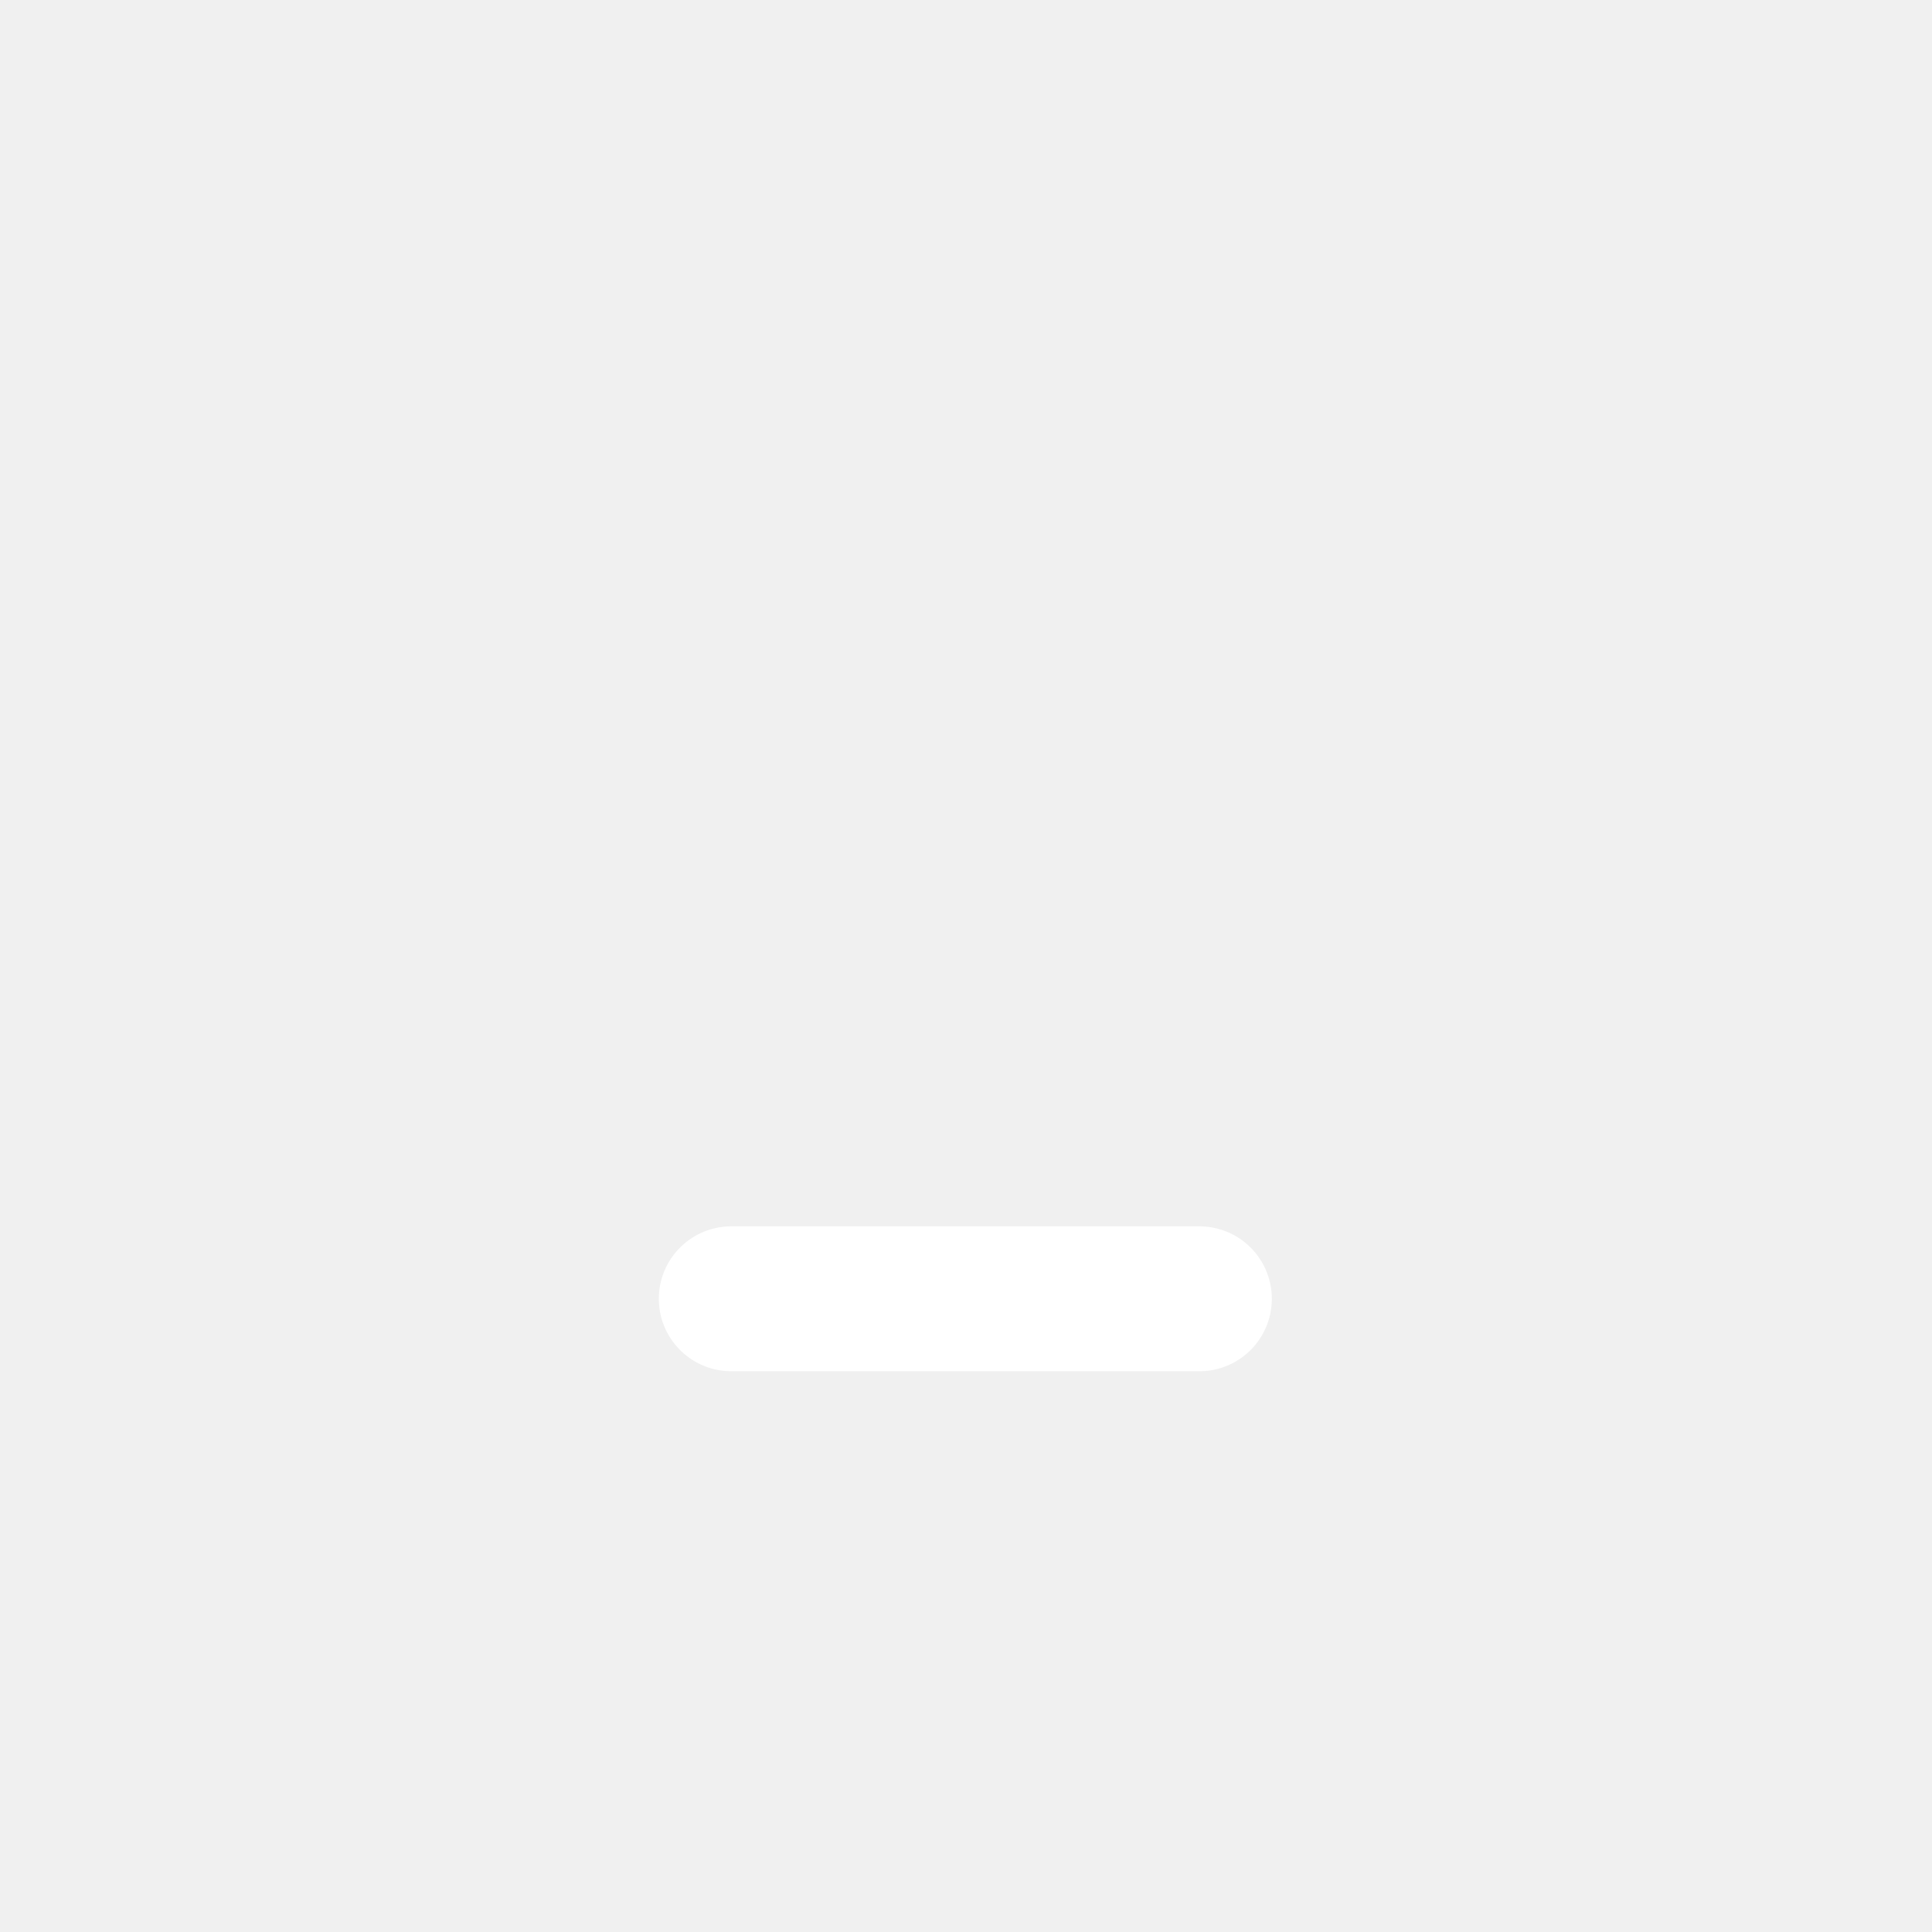
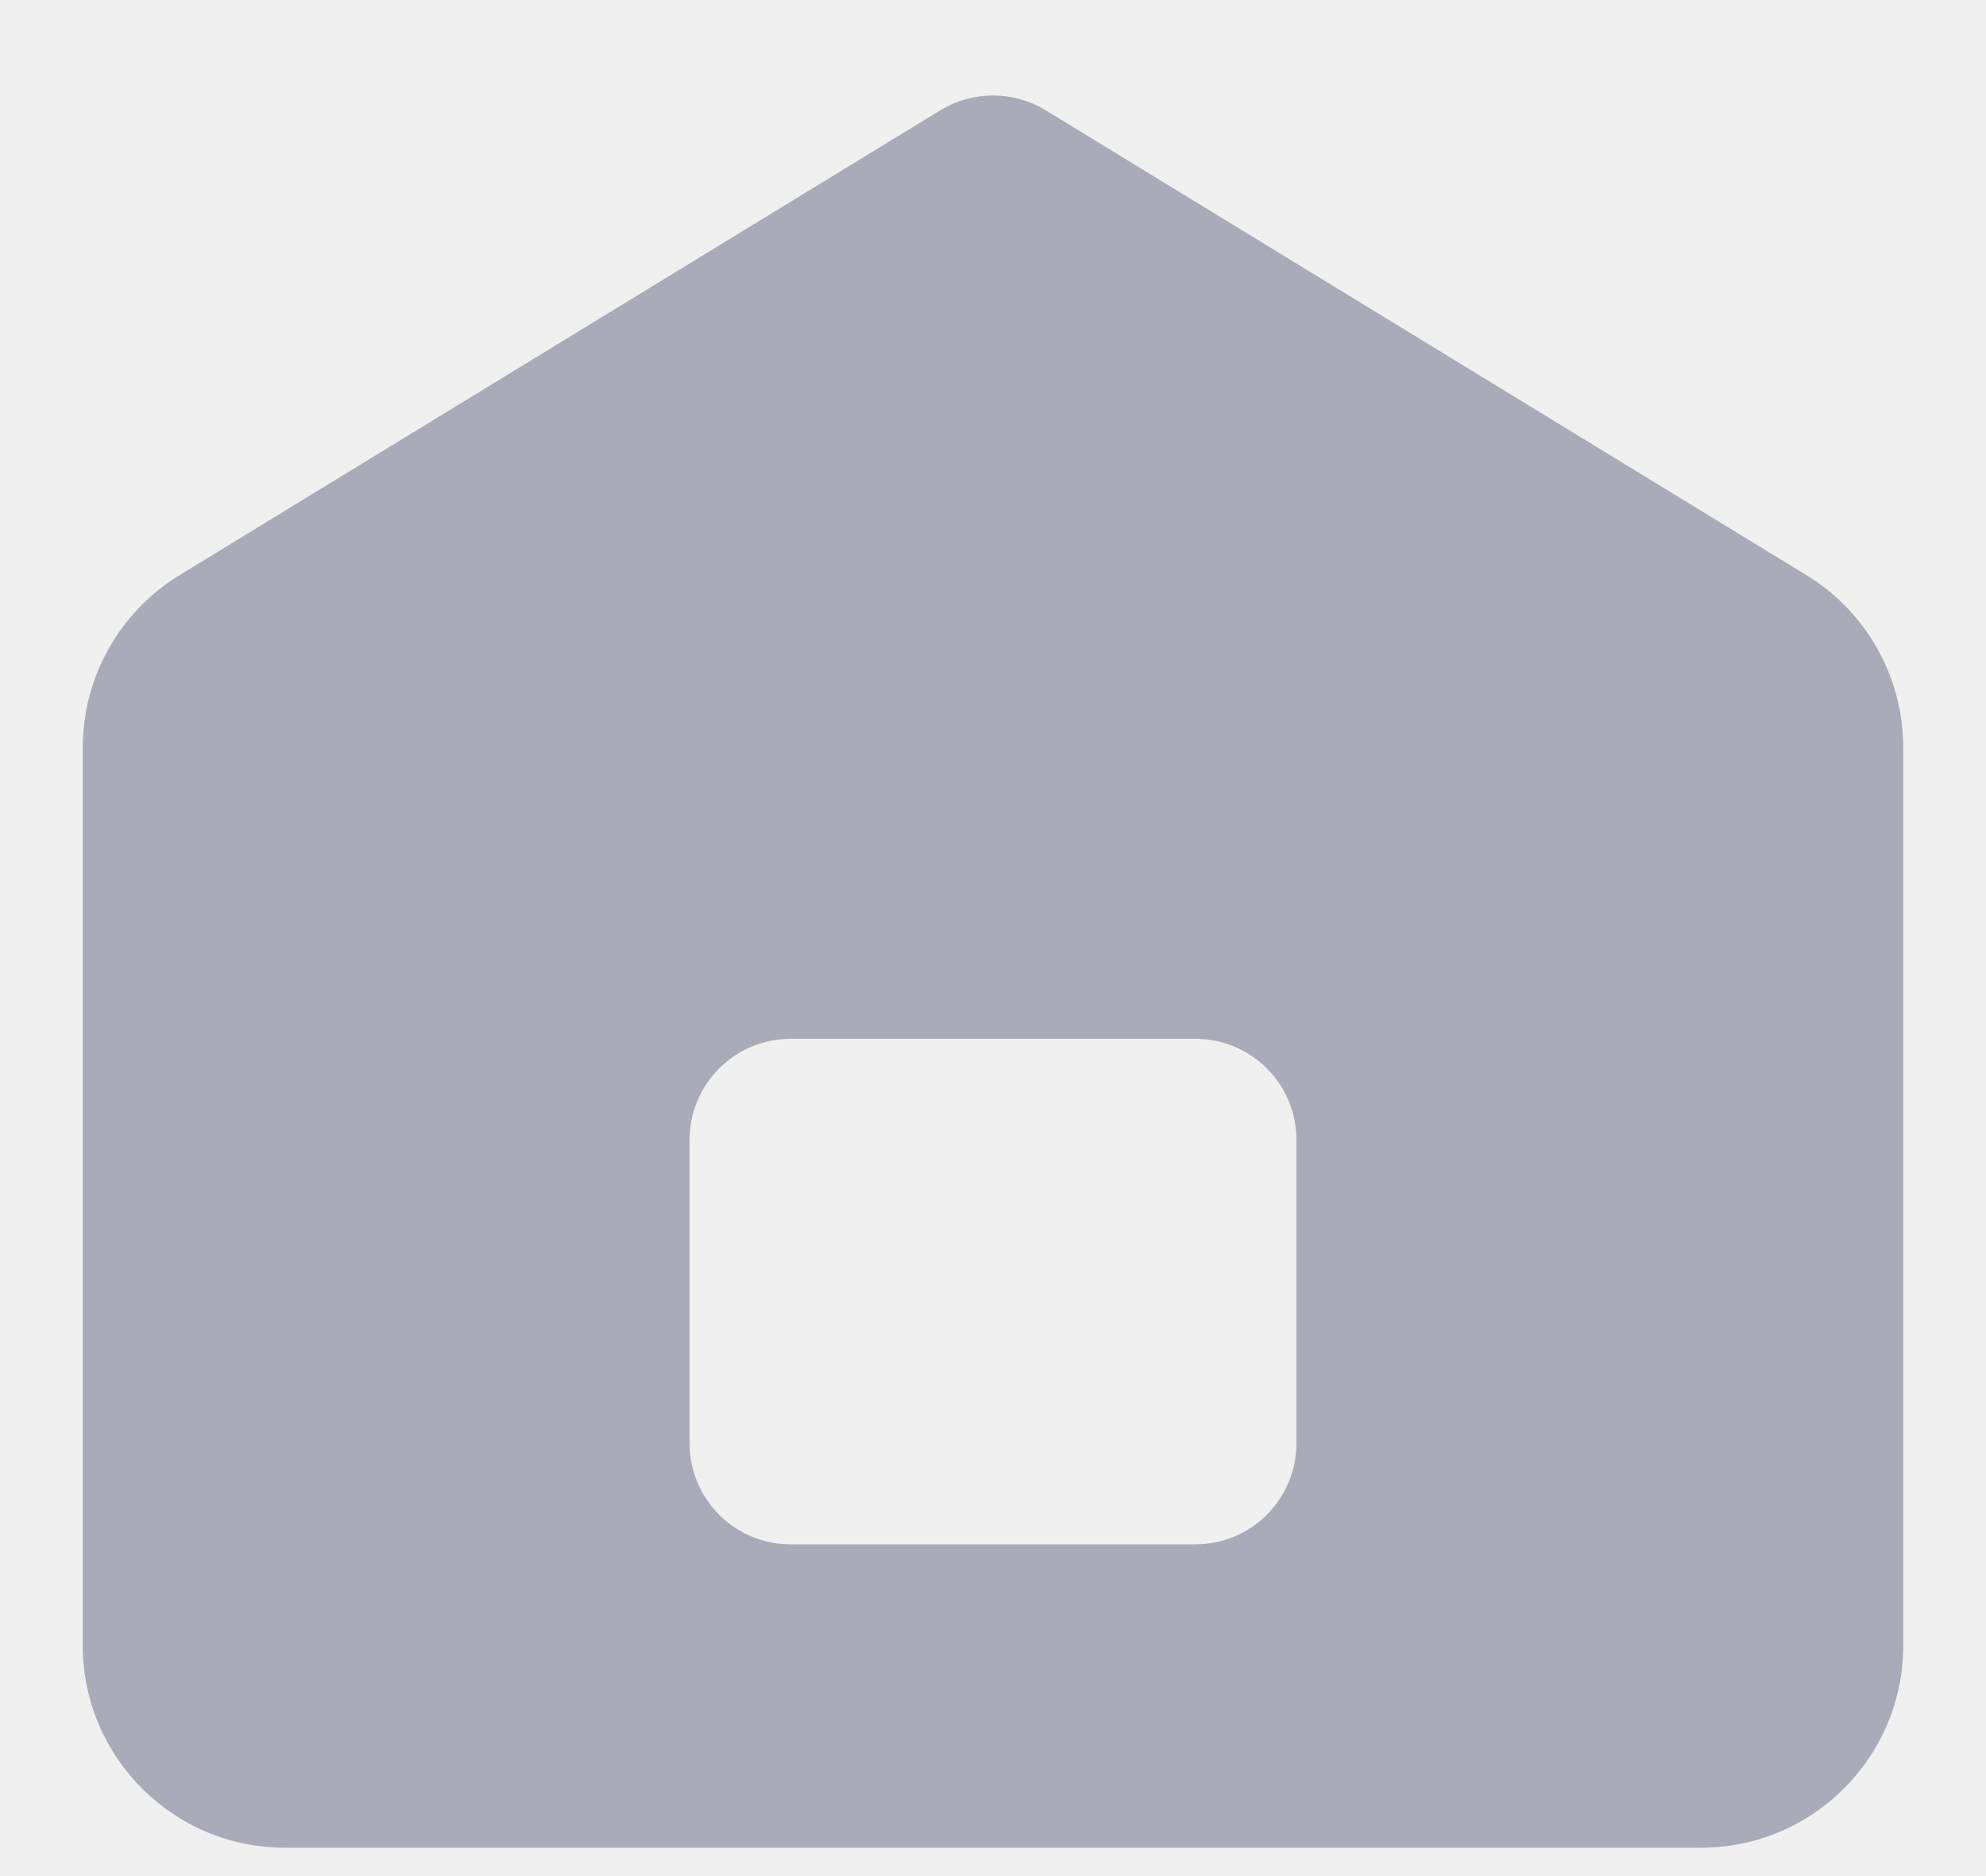
- <svg xmlns="http://www.w3.org/2000/svg" width="20" height="20" viewBox="0 0 20 20" fill="none">
-   <path fill-rule="evenodd" clip-rule="evenodd" d="M2 11.427C2 6.735 2.512 7.062 5.266 4.508C6.471 3.538 8.346 1.667 9.965 1.667C11.583 1.667 13.496 3.529 14.712 4.508C17.466 7.062 17.977 6.735 17.977 11.427C17.977 18.333 16.344 18.333 9.988 18.333C3.632 18.333 2 18.333 2 11.427Z" fill="current" />
-   <path d="M7.57 13.445H12.416" stroke="white" stroke-width="1.5" stroke-linecap="round" stroke-linejoin="round" />
+ <svg xmlns="http://www.w3.org/2000/svg" width="18" height="17" viewBox="0 0 18 17" fill="none">
+   <path fill-rule="evenodd" clip-rule="evenodd" d="M1.627 5.214L8.522 1C8.815 0.821 9.185 0.821 9.478 1L16.373 5.214C16.918 5.547 17.25 6.14 17.25 6.778V14.917C17.25 15.929 16.429 16.75 15.417 16.75L2.583 16.75C1.571 16.75 0.75 15.929 0.75 14.917L0.75 6.778C0.75 6.14 1.082 5.547 1.627 5.214ZM7.167 9.417C6.66 9.417 6.25 9.827 6.25 10.333V13.083C6.25 13.59 6.66 14 7.167 14H10.833C11.34 14 11.75 13.59 11.75 13.083V10.333C11.75 9.827 11.34 9.417 10.833 9.417H7.167Z" fill="#A9ABB8" />
</svg>
